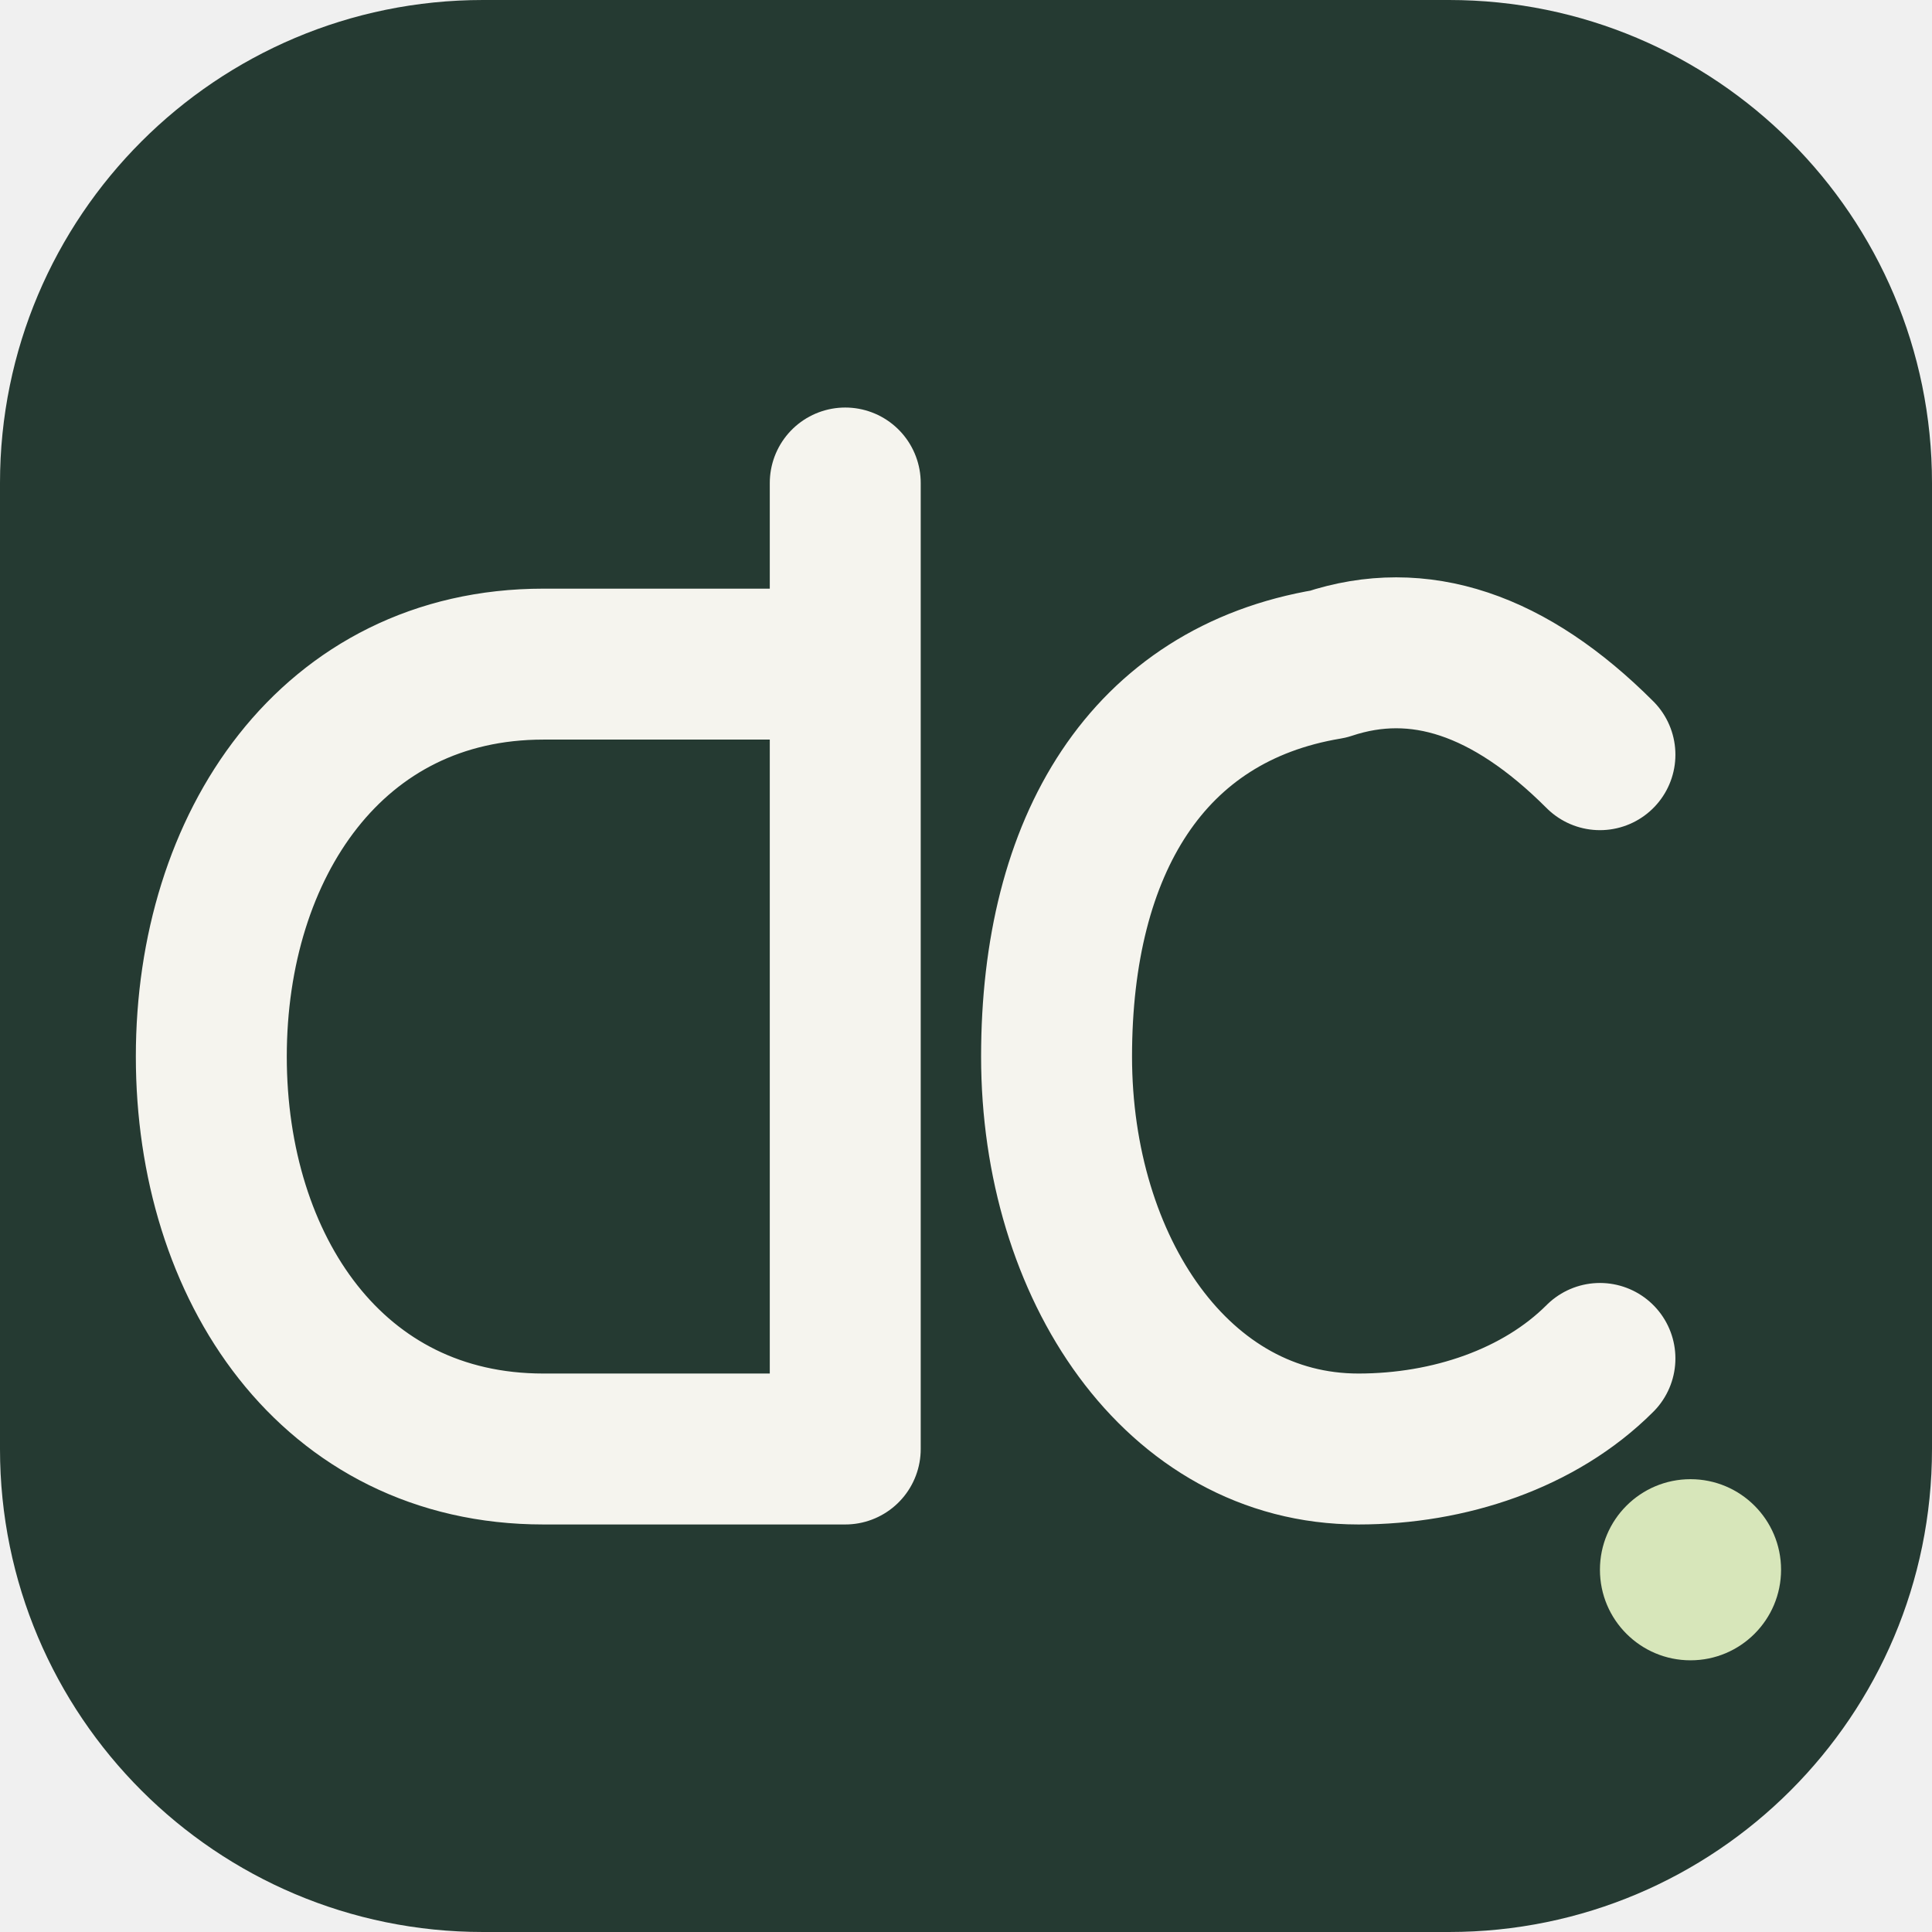
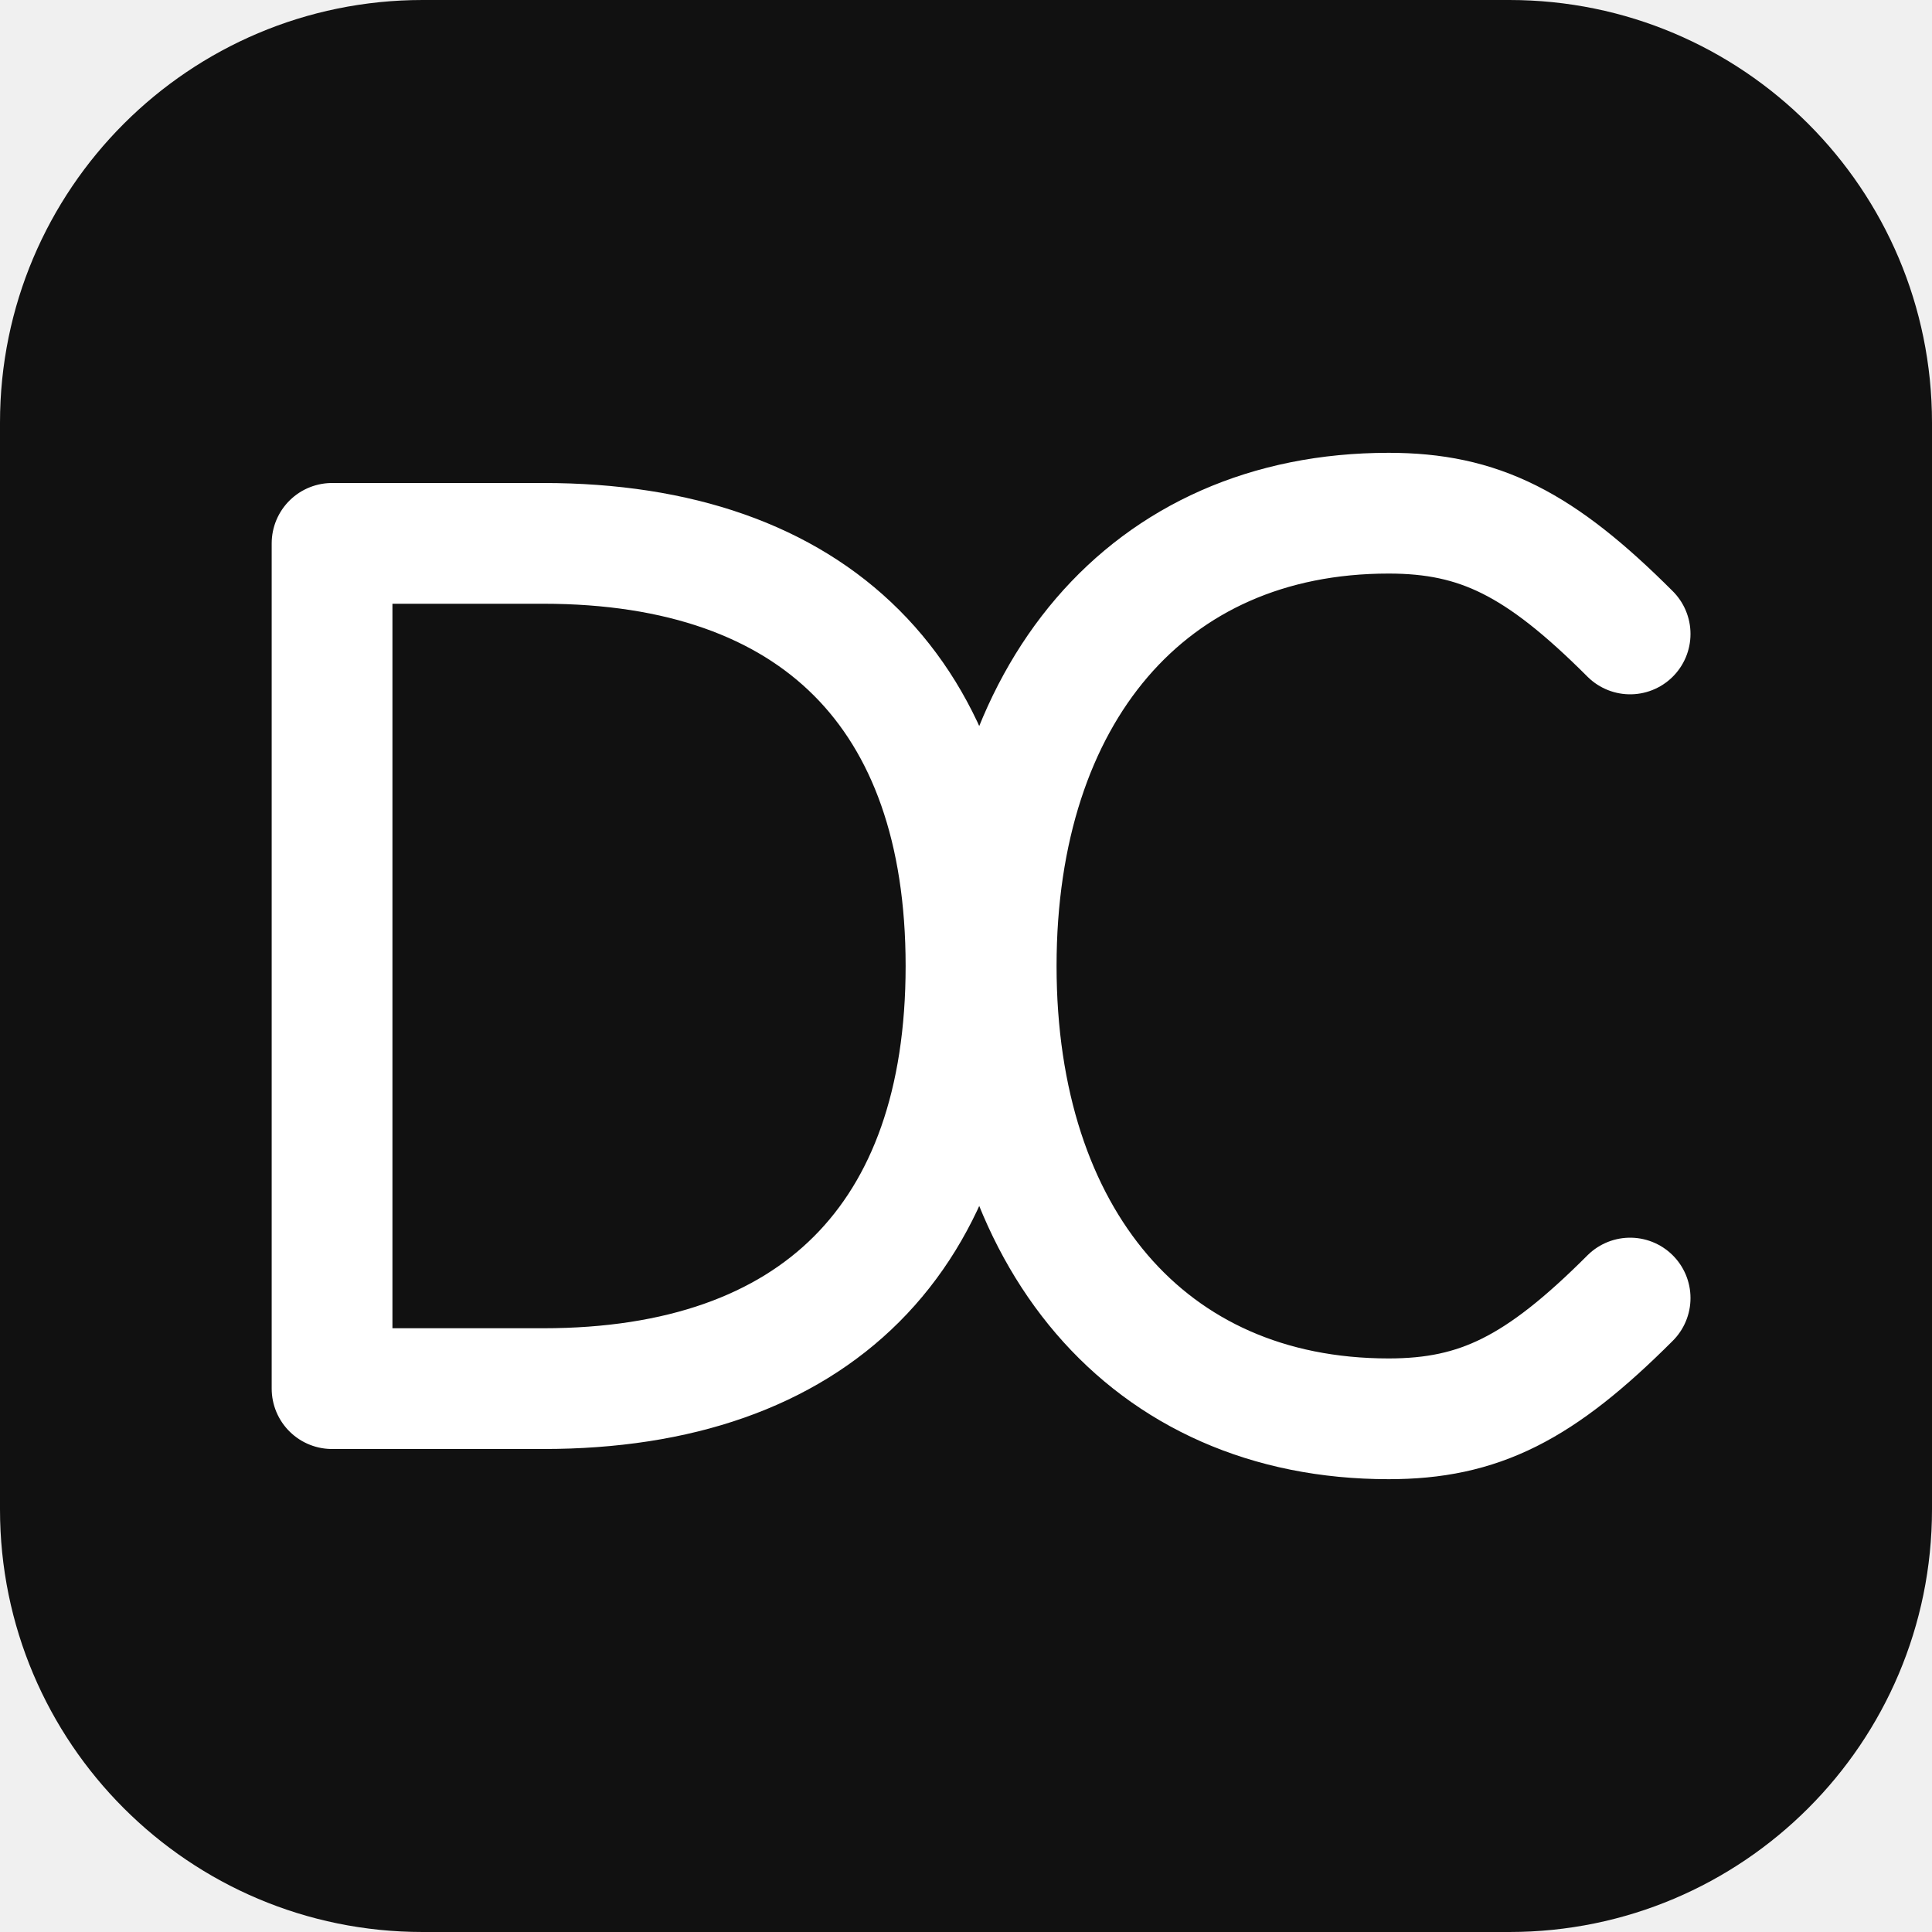
<svg xmlns="http://www.w3.org/2000/svg" viewBox="0 0 64 64">
-   <rect width="64" height="64" rx="16" fill="#253a32" />
-   <path d="M28 16v32H18c-7 0-11-6-11-13s4-13 11-13h10M53 25c-3-3-6-4-9-3-6 1-9 6-9 13s4 13 10 13c3 0 6-1 8-3" fill="none" stroke="#f5f4ee" stroke-width="5" stroke-linecap="round" stroke-linejoin="round" />
-   <circle cx="56" cy="52" r="3" fill="#d7e6ba" />
+   <rect width="64" height="64" rx="14" fill="#111111" />
+   <path d="M11 18v28h7c9 0 14-5 14-14s-5-14-14-14H11M54 21c-3-3-5-4-8-4-8 0-13 6-13 15s5 15 13 15c3 0 5-1 8-4" fill="none" stroke="#ffffff" stroke-width="4" stroke-linecap="round" stroke-linejoin="round" />
</svg>
